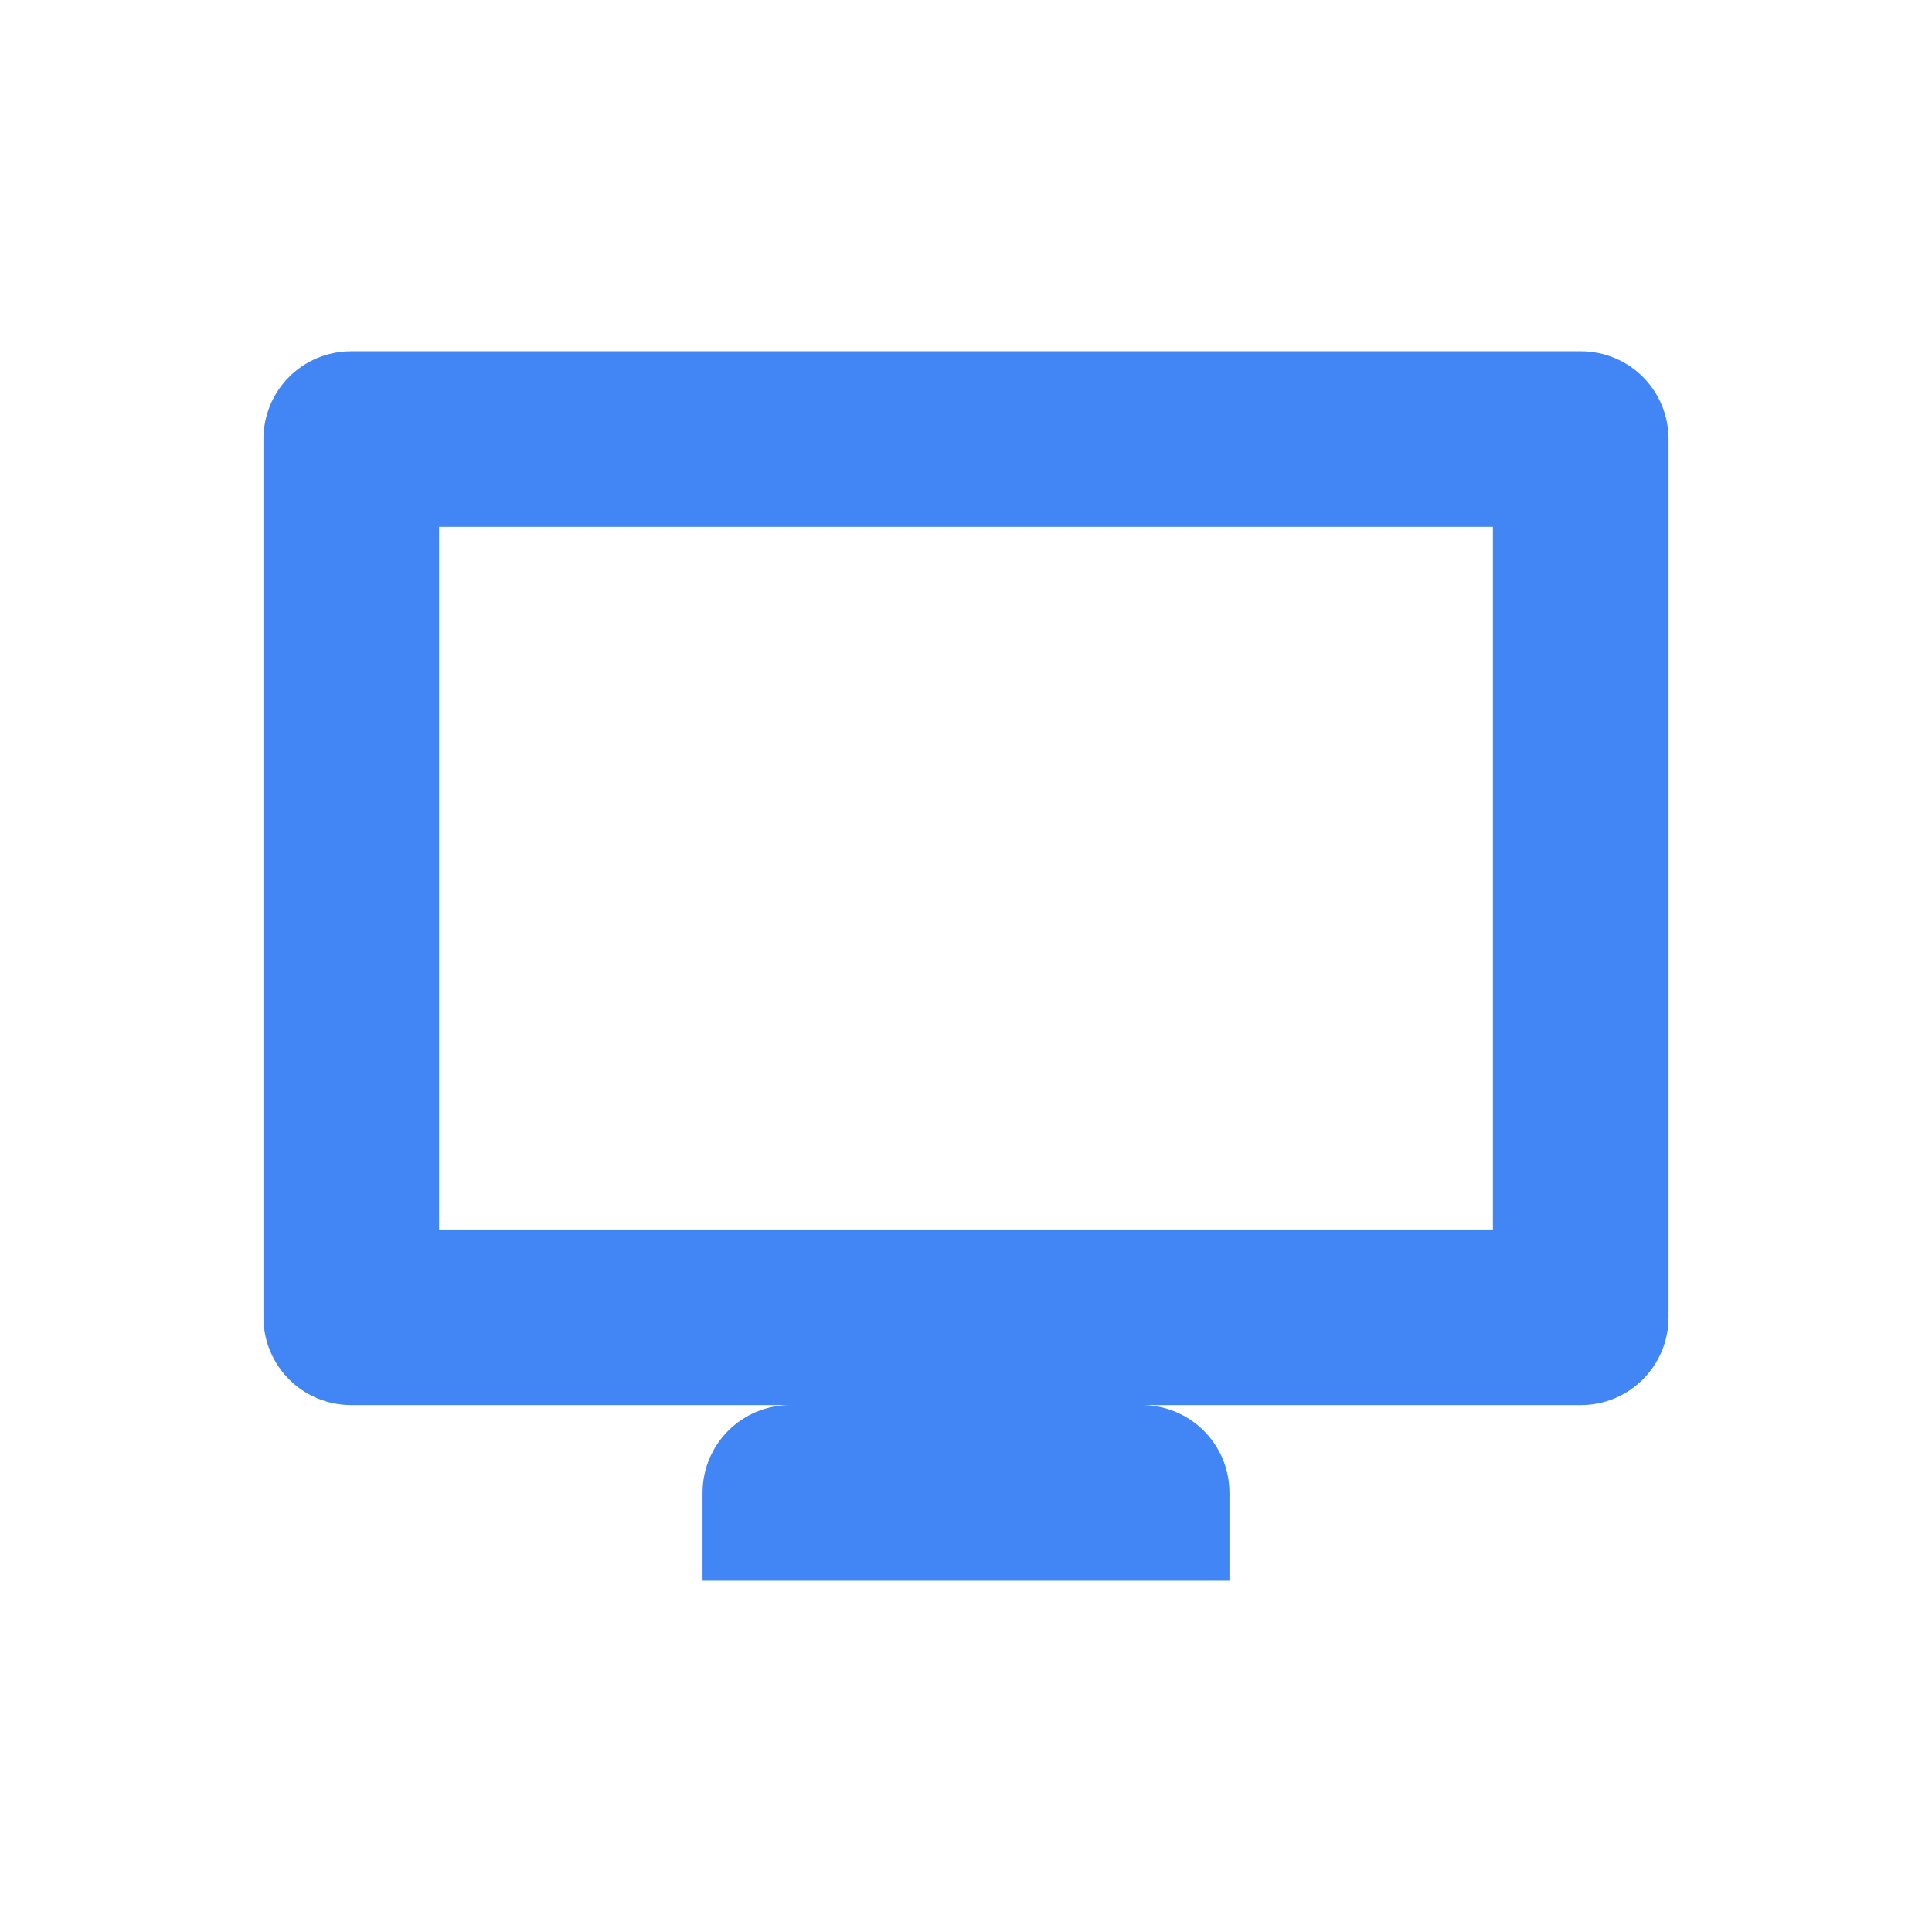
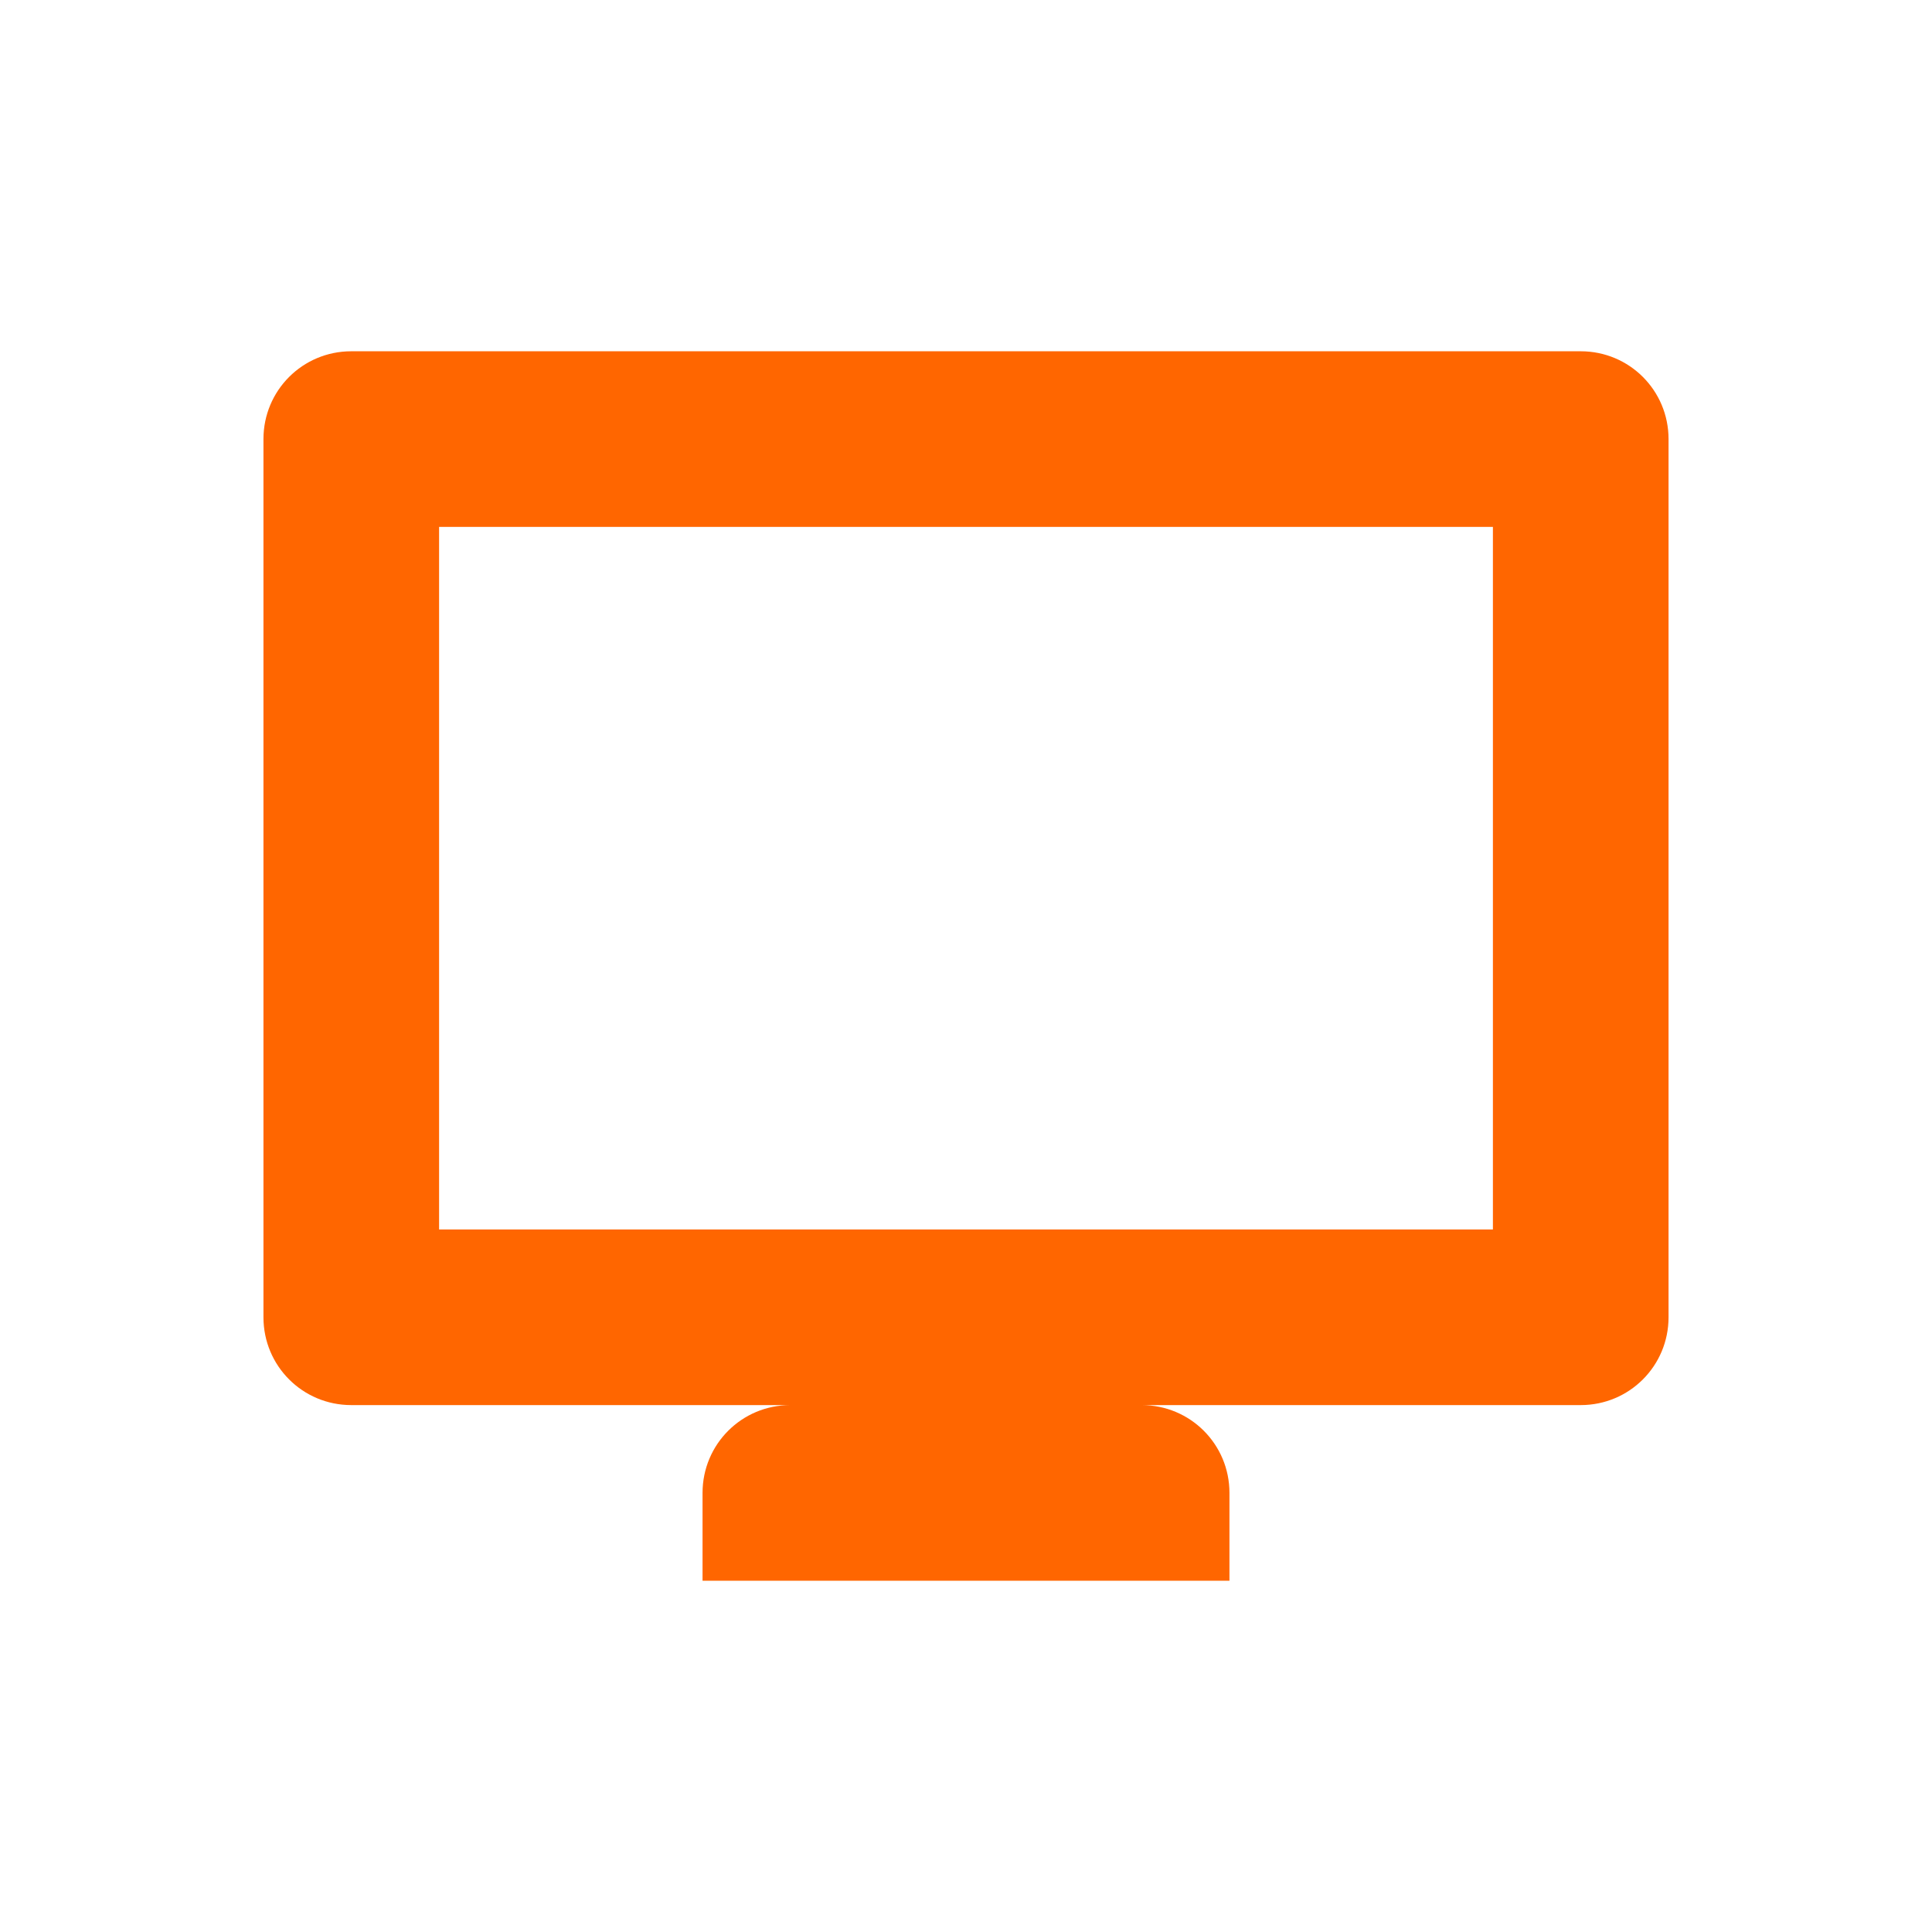
- <svg xmlns="http://www.w3.org/2000/svg" width="22" height="22" version="1.1">
-   <defs>
+ <svg xmlns="http://www.w3.org/2000/svg" width="22" height="22" version="1.1" id="svg7">
+   <defs id="defs3">
    <style id="current-color-scheme" type="text/css">
   .ColorScheme-Text { color:#dfdfdf; } .ColorScheme-Highlight { color:#4285f4; }
  </style>
  </defs>
-   <path style="fill:currentColor" class="ColorScheme-Highlight" d="M 4,4 C 3.446,4 3,4.446 3,5 V 15 C 3,15.554 3.446,16 4,16 H 9 C 8.446,16 8,16.446 8,17 V 18 H 14 V 17 C 14,16.446 13.554,16 13,16 H 18 C 18.554,16 19,15.554 19,15 V 5 C 19,4.446 18.554,4 18,4 Z M 5,6 H 17 V 14 H 5 Z" />
+   <path style="fill:#ff6600" class="ColorScheme-Highlight" d="M 4,4 C 3.446,4 3,4.446 3,5 V 15 C 3,15.554 3.446,16 4,16 H 9 C 8.446,16 8,16.446 8,17 V 18 H 14 V 17 C 14,16.446 13.554,16 13,16 H 18 C 18.554,16 19,15.554 19,15 V 5 C 19,4.446 18.554,4 18,4 Z M 5,6 H 17 V 14 H 5 Z" id="path5" />
</svg>
